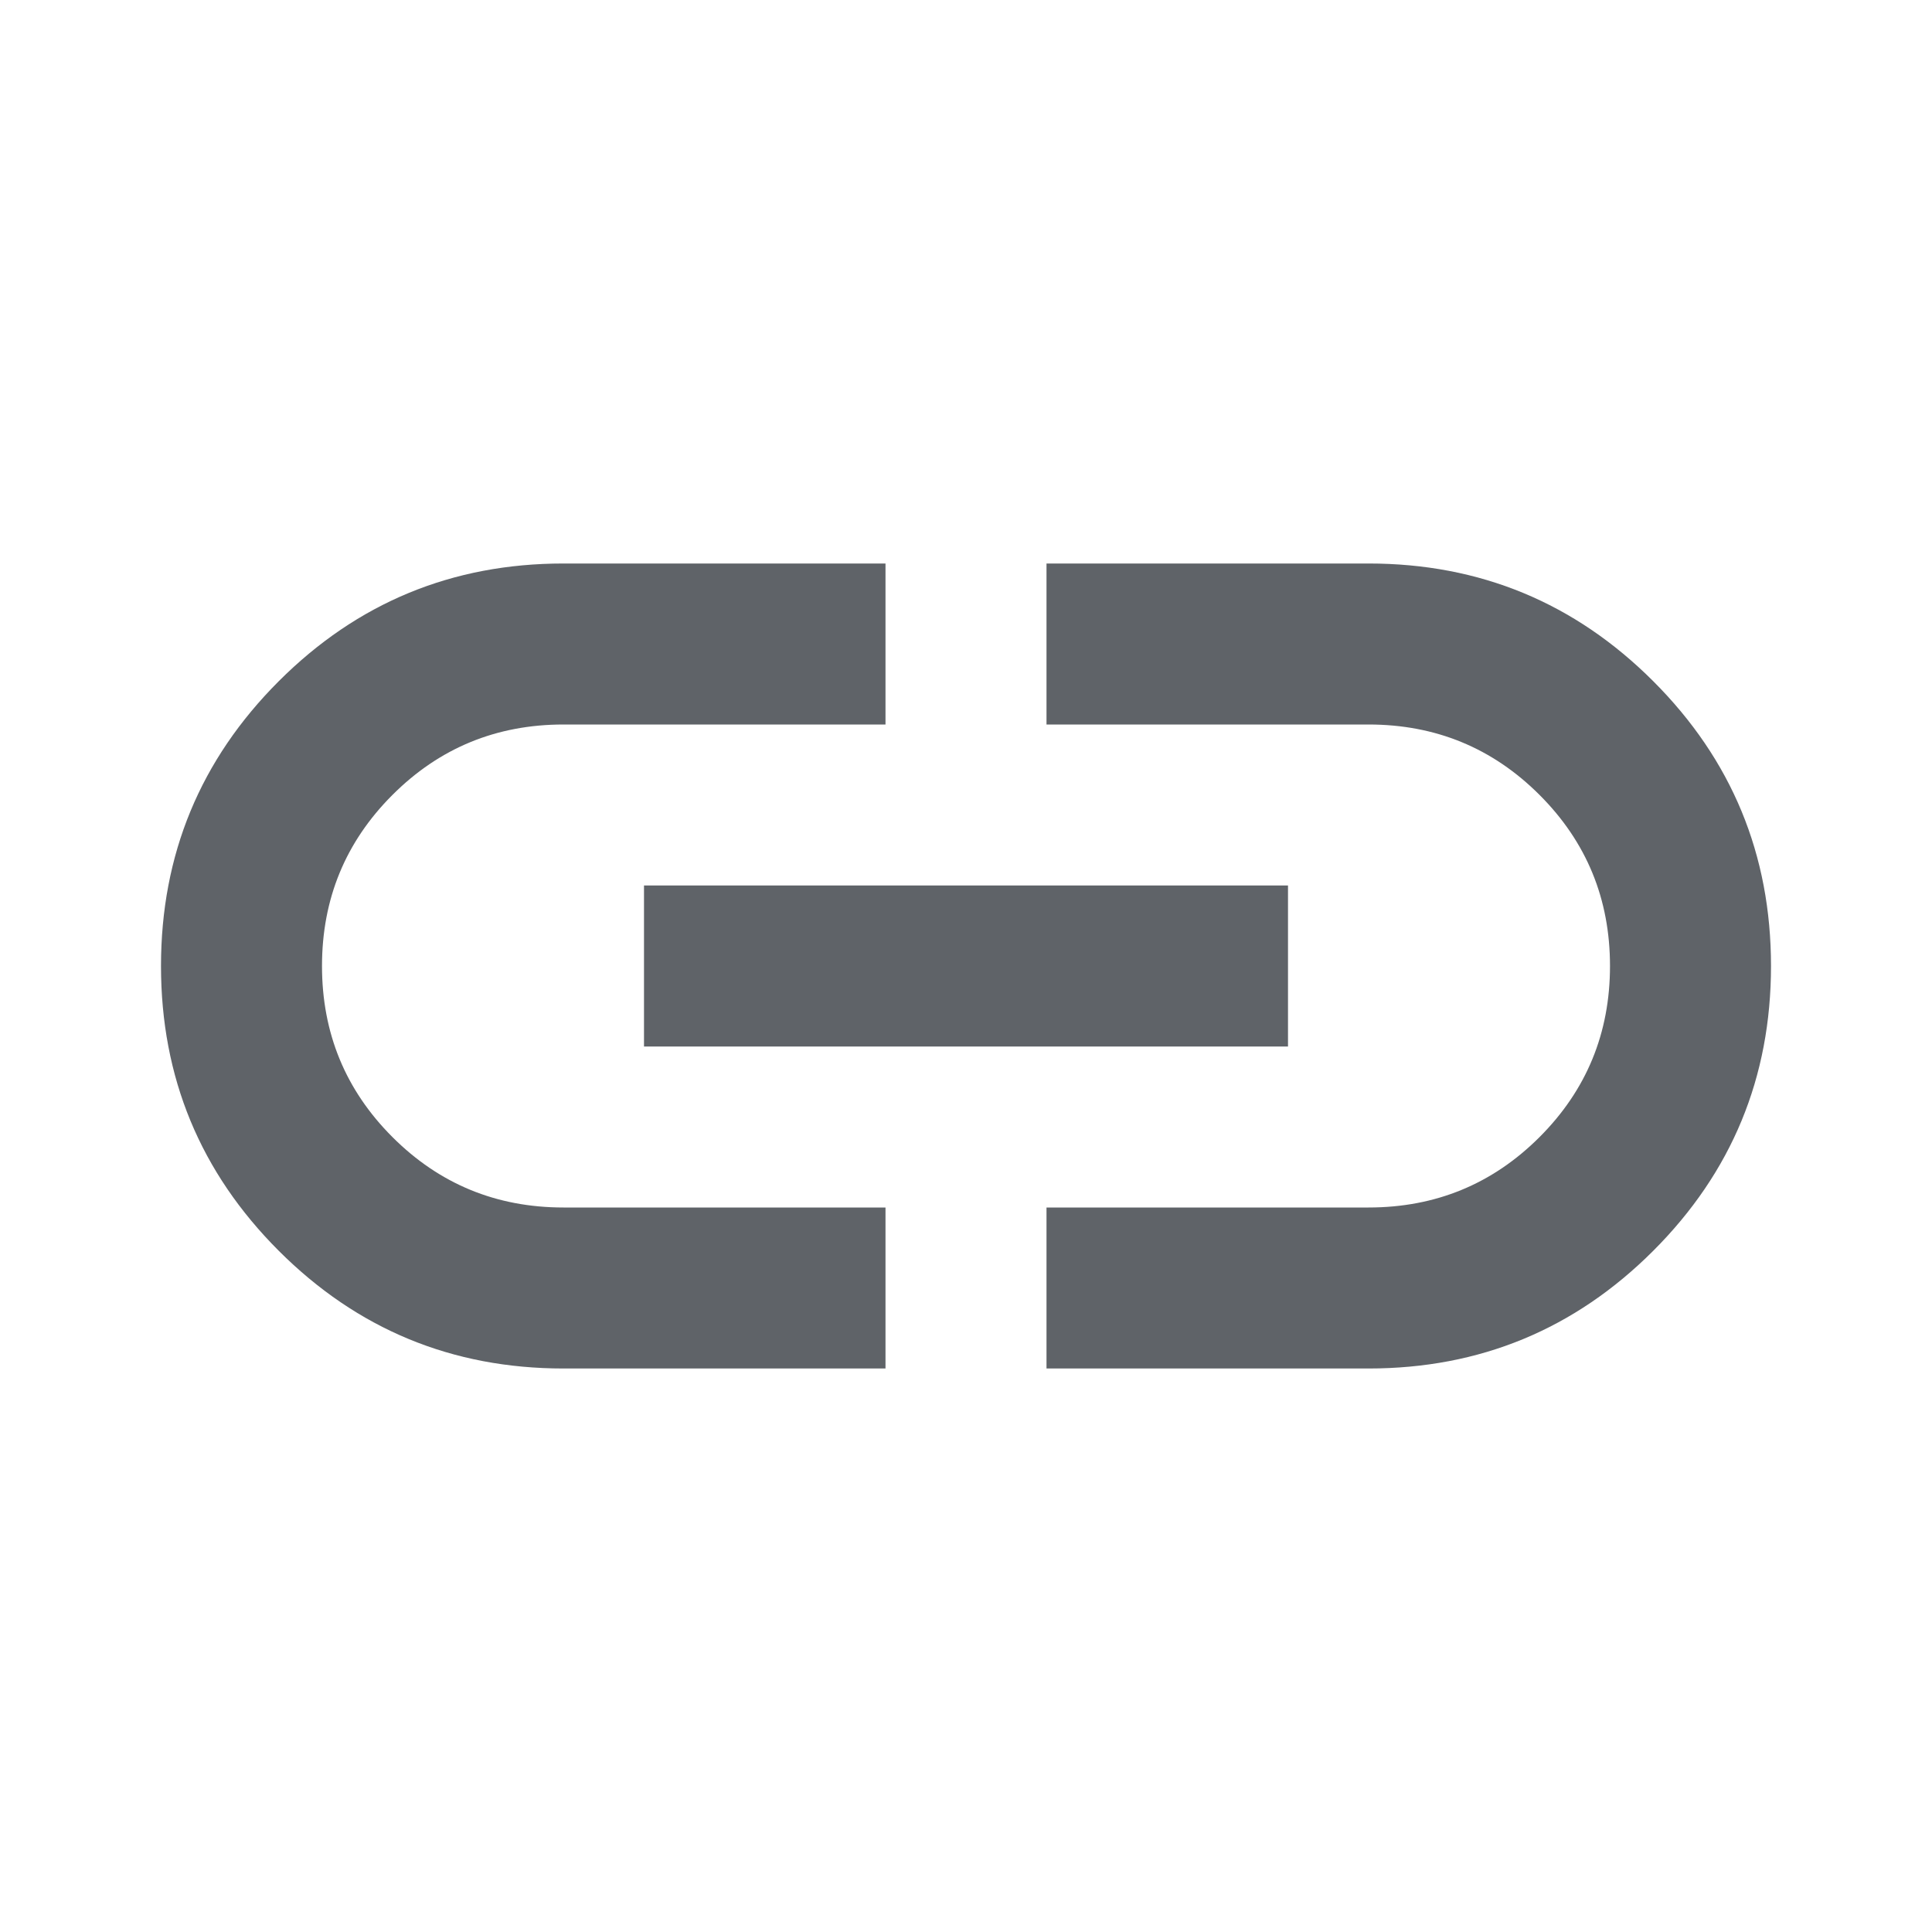
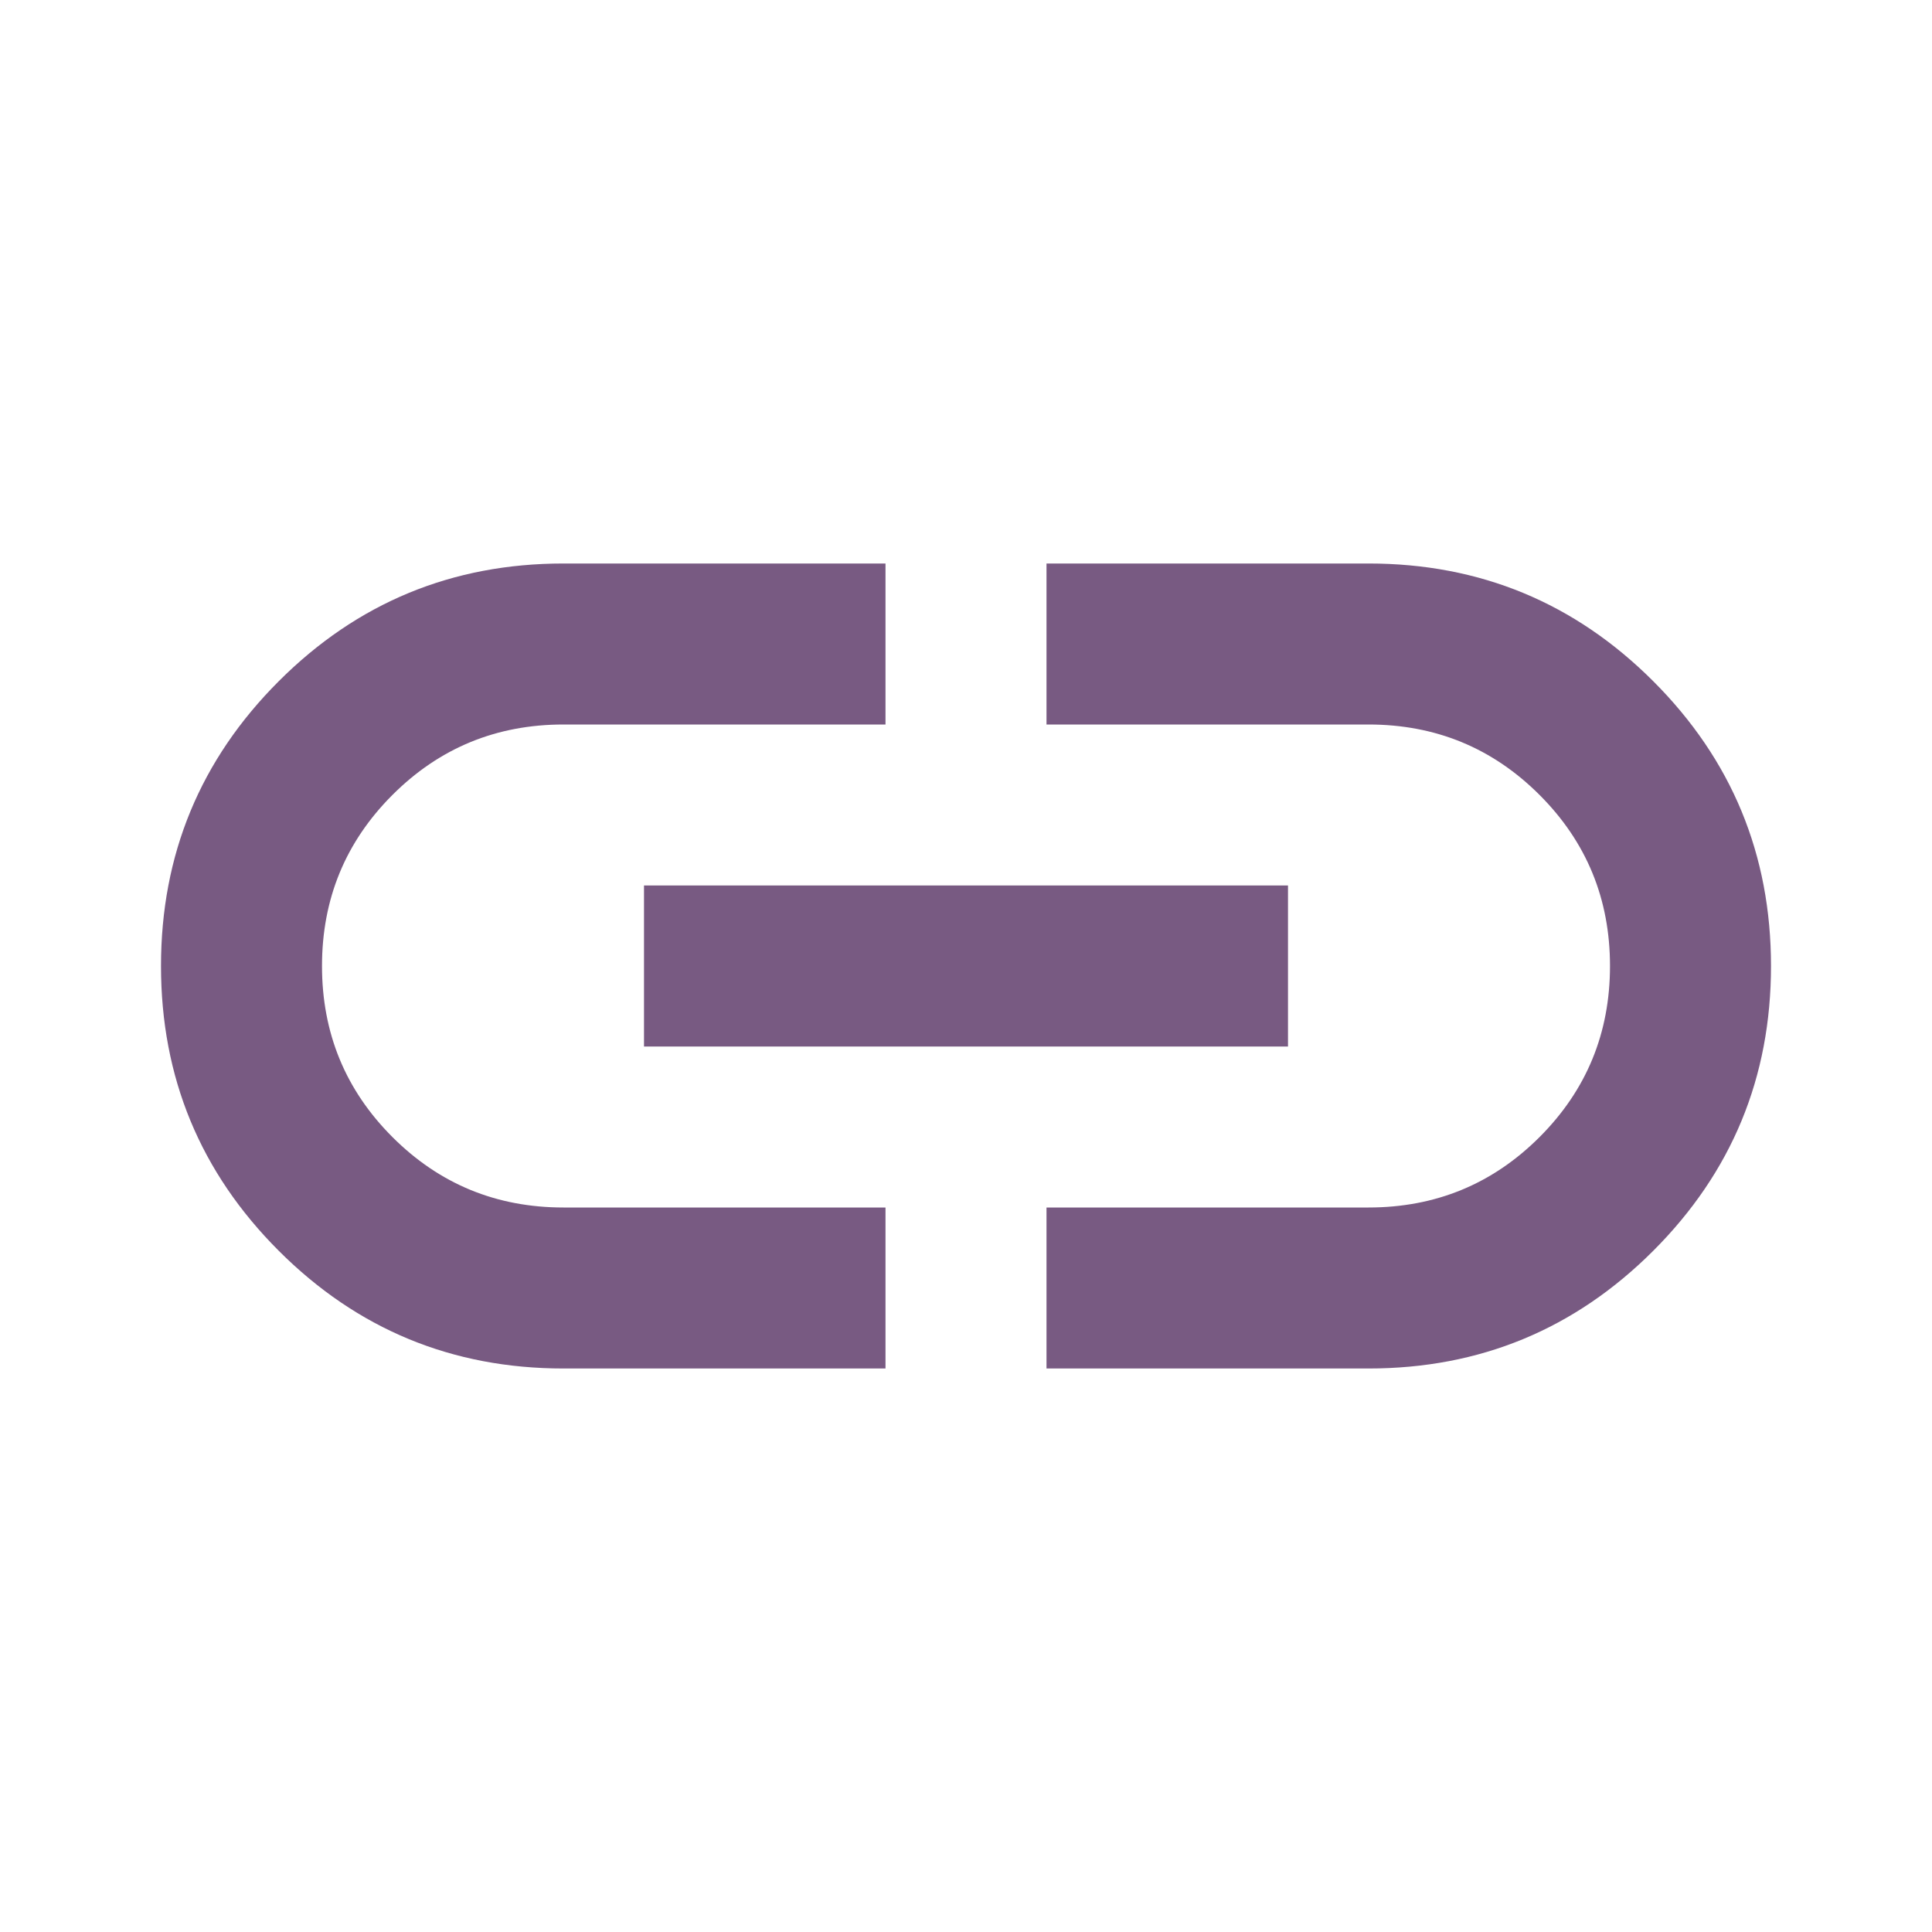
- <svg xmlns="http://www.w3.org/2000/svg" height="24px" viewBox="0 -960 960 960" width="24px" fill="#5f6368">
-   <path d="M440-280H280q-83 0-141.5-58.5T80-480q0-83 58.5-141.5T280-680h160v80H280q-50 0-85 35t-35 85q0 50 35 85t85 35h160v80ZM320-440v-80h320v80H320Zm200 160v-80h160q50 0 85-35t35-85q0-50-35-85t-85-35H520v-80h160q83 0 141.5 58.5T880-480q0 83-58.5 141.5T680-280H520Z" />
+ <svg xmlns="http://www.w3.org/2000/svg" height="28px" viewBox="0 -960 960 960" width="28px" fill="#5f6368">
+   <path d="M440-280H280q-83 0-141.5-58.5T80-480q0-83 58.5-141.5T280-680h160v80H280q-50 0-85 35t-35 85q0 50 35 85t85 35h160v80ZM320-440v-80h320v80H320Zm200 160v-80h160q50 0 85-35t35-85q0-50-35-85t-85-35H520v-80h160q83 0 141.5 58.5T880-480q0 83-58.5 141.5T680-280H520Z" fill="rgb(120,90,130)" />
</svg>
